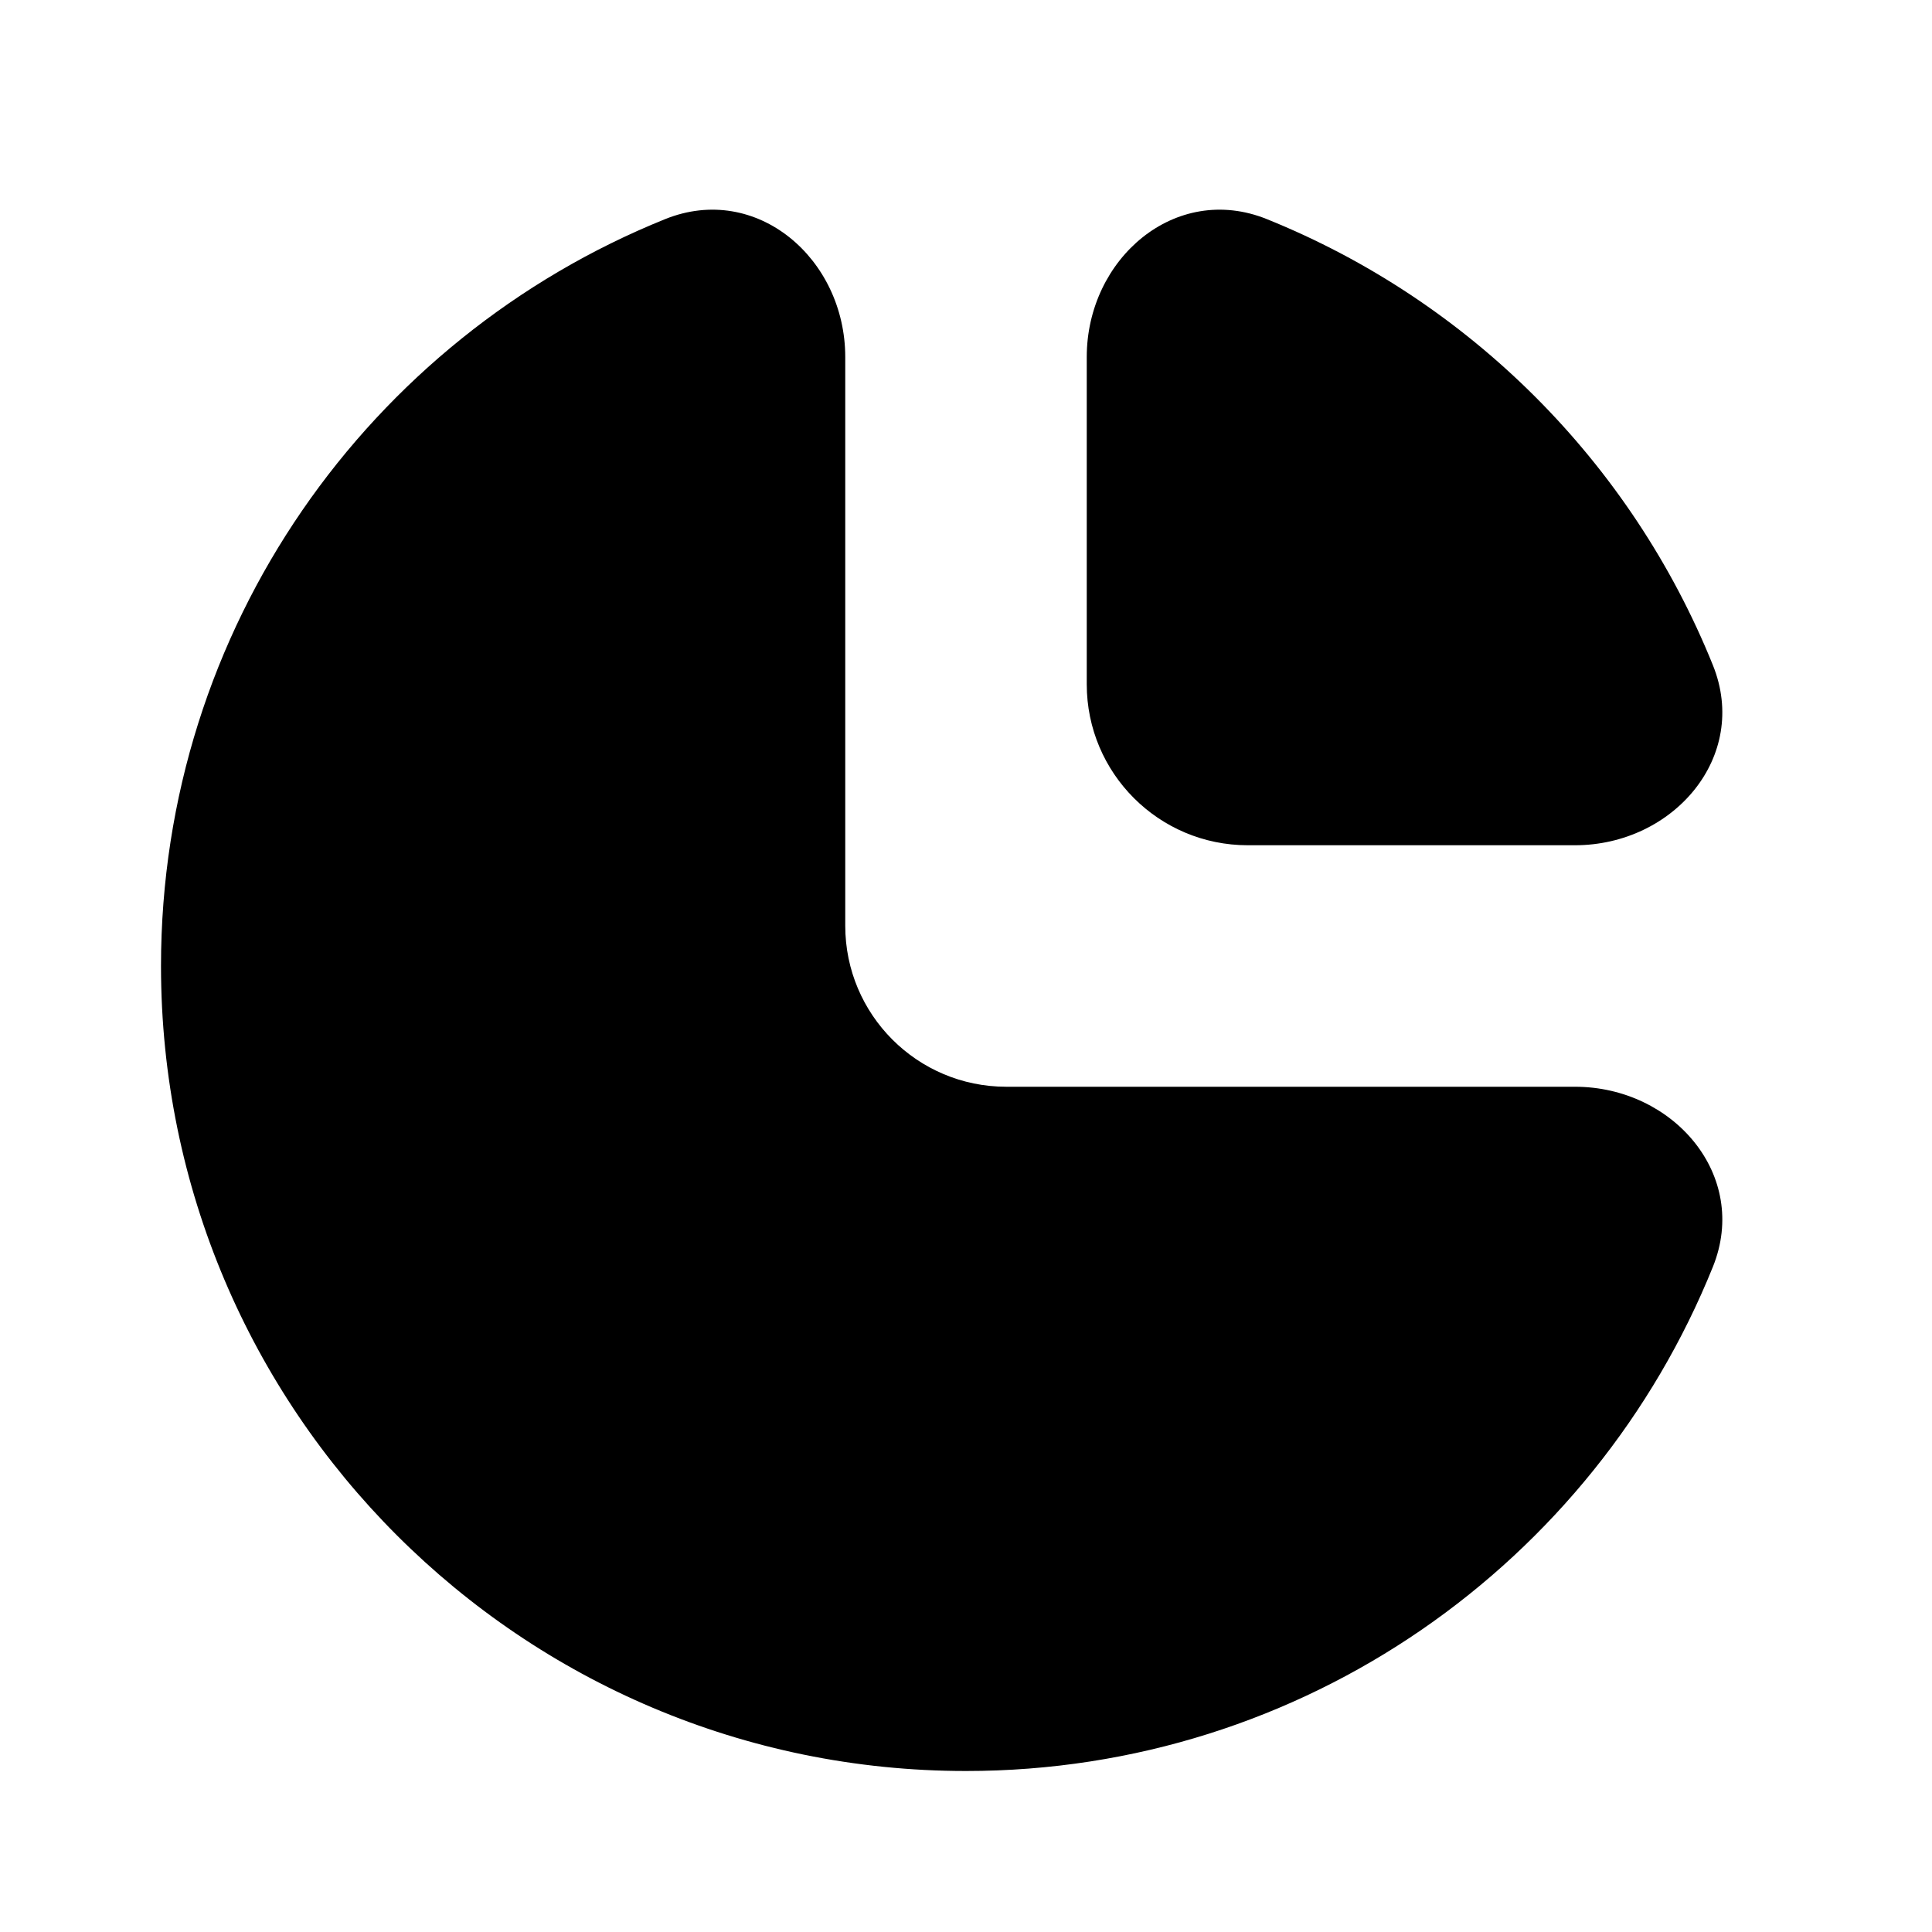
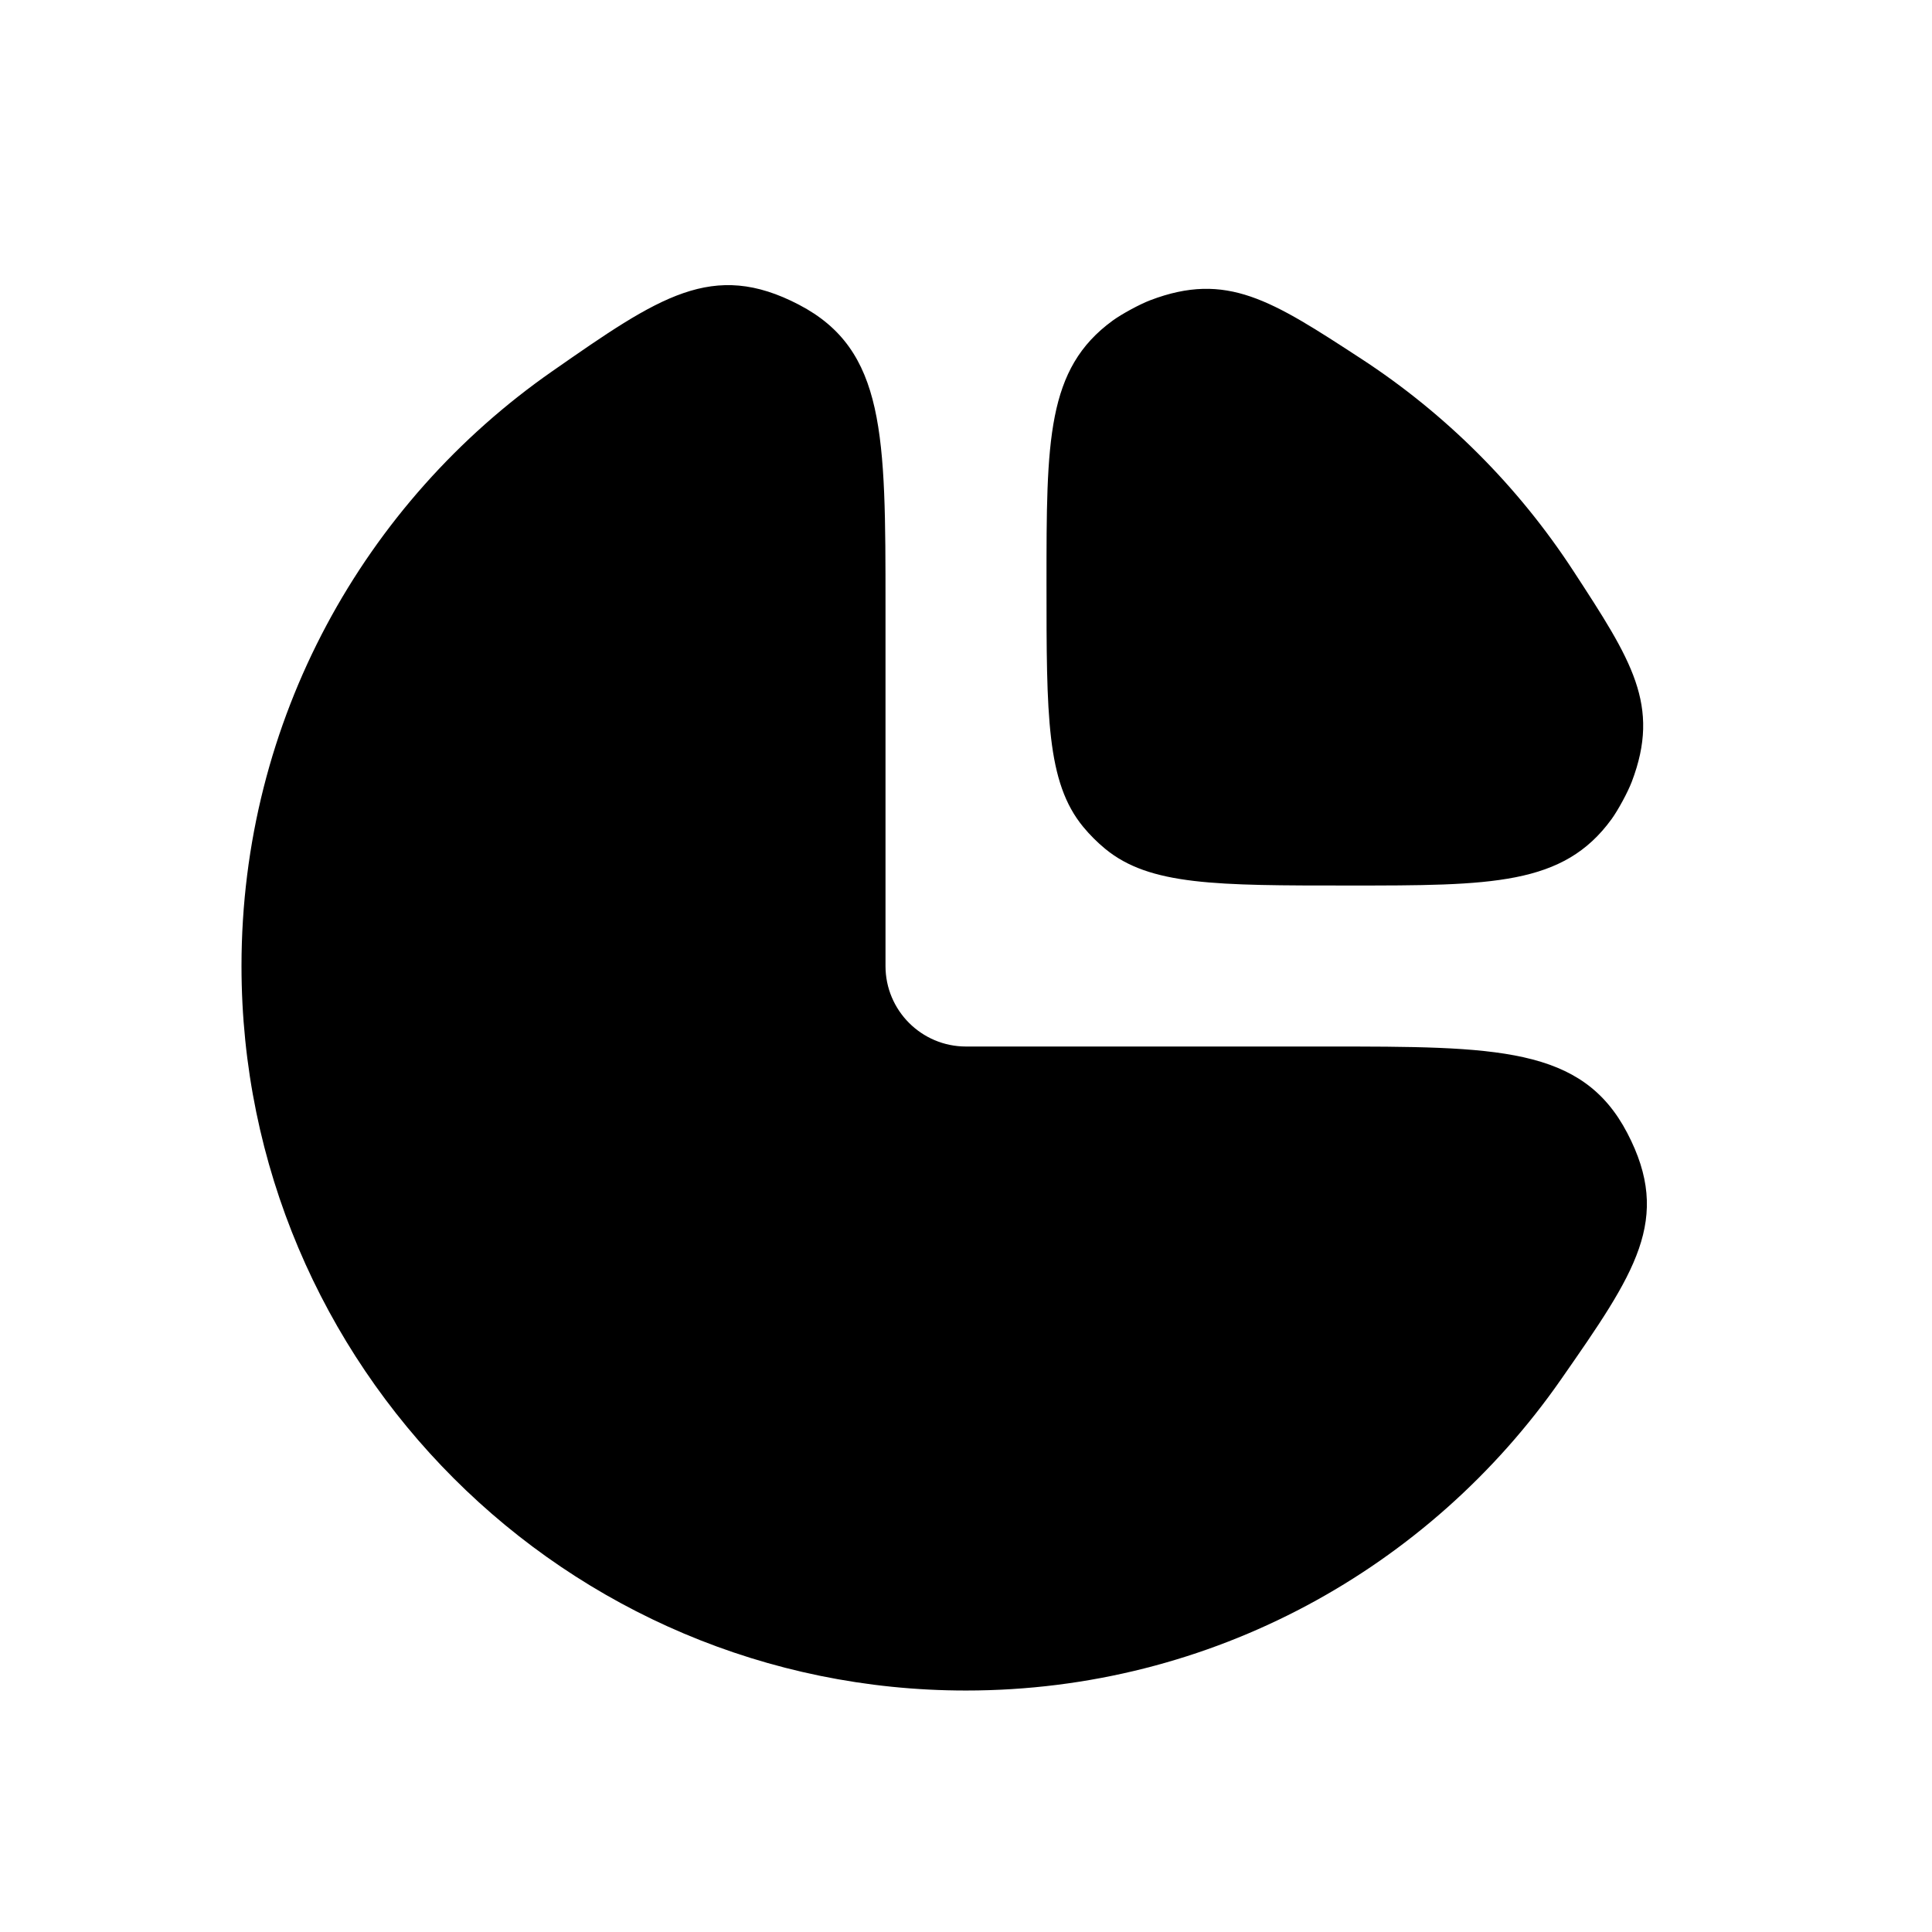
<svg xmlns="http://www.w3.org/2000/svg" width="96" height="96" viewBox="0 0 96 96" fill="none">
-   <path d="M42 46C42 50.418 45.582 54 50 54H78.258C83.151 54 86.942 58.41 85.113 62.947C79.192 77.634 64.807 88 48 88C25.909 88 8 70.091 8 48C8 31.193 18.366 16.808 33.053 10.887C37.59 9.058 42 12.849 42 17.742V46ZM54 17.742C54 12.849 58.409 9.058 62.947 10.887C73.016 14.946 81.054 22.984 85.113 33.053C86.942 37.591 83.151 42 78.258 42H62C57.582 42 54 38.418 54 34V17.742Z" fill="black" />
+   <path d="M44 48.001C44 50.209 45.791 52.001 48 52.001H65.912C74.38 52.001 78.615 52.001 80.858 56.298C83.102 60.595 81.254 63.248 77.558 68.554C71.055 77.891 60.241 84.001 48 84.001C28.118 84.001 12 67.882 12 48.001C12 35.759 18.11 24.946 27.447 18.443C32.752 14.747 35.406 12.899 39.703 15.143C44 17.387 44 21.621 44 30.09V48.001ZM52 28.987C52 21.878 52 18.323 55.293 15.927C55.741 15.601 56.635 15.117 57.152 14.92C60.958 13.47 63.185 14.922 67.639 17.827C71.841 20.567 75.434 24.16 78.174 28.361C81.079 32.815 82.531 35.042 81.081 38.848C80.884 39.365 80.4 40.259 80.075 40.706C77.679 44.001 74.124 44.001 67.013 44.001V44.001C60.426 44.001 57.132 44.001 54.917 42.178C54.518 41.849 54.151 41.483 53.822 41.084C52 38.869 52 35.575 52 28.987V28.987Z" fill="black" />
</svg>
